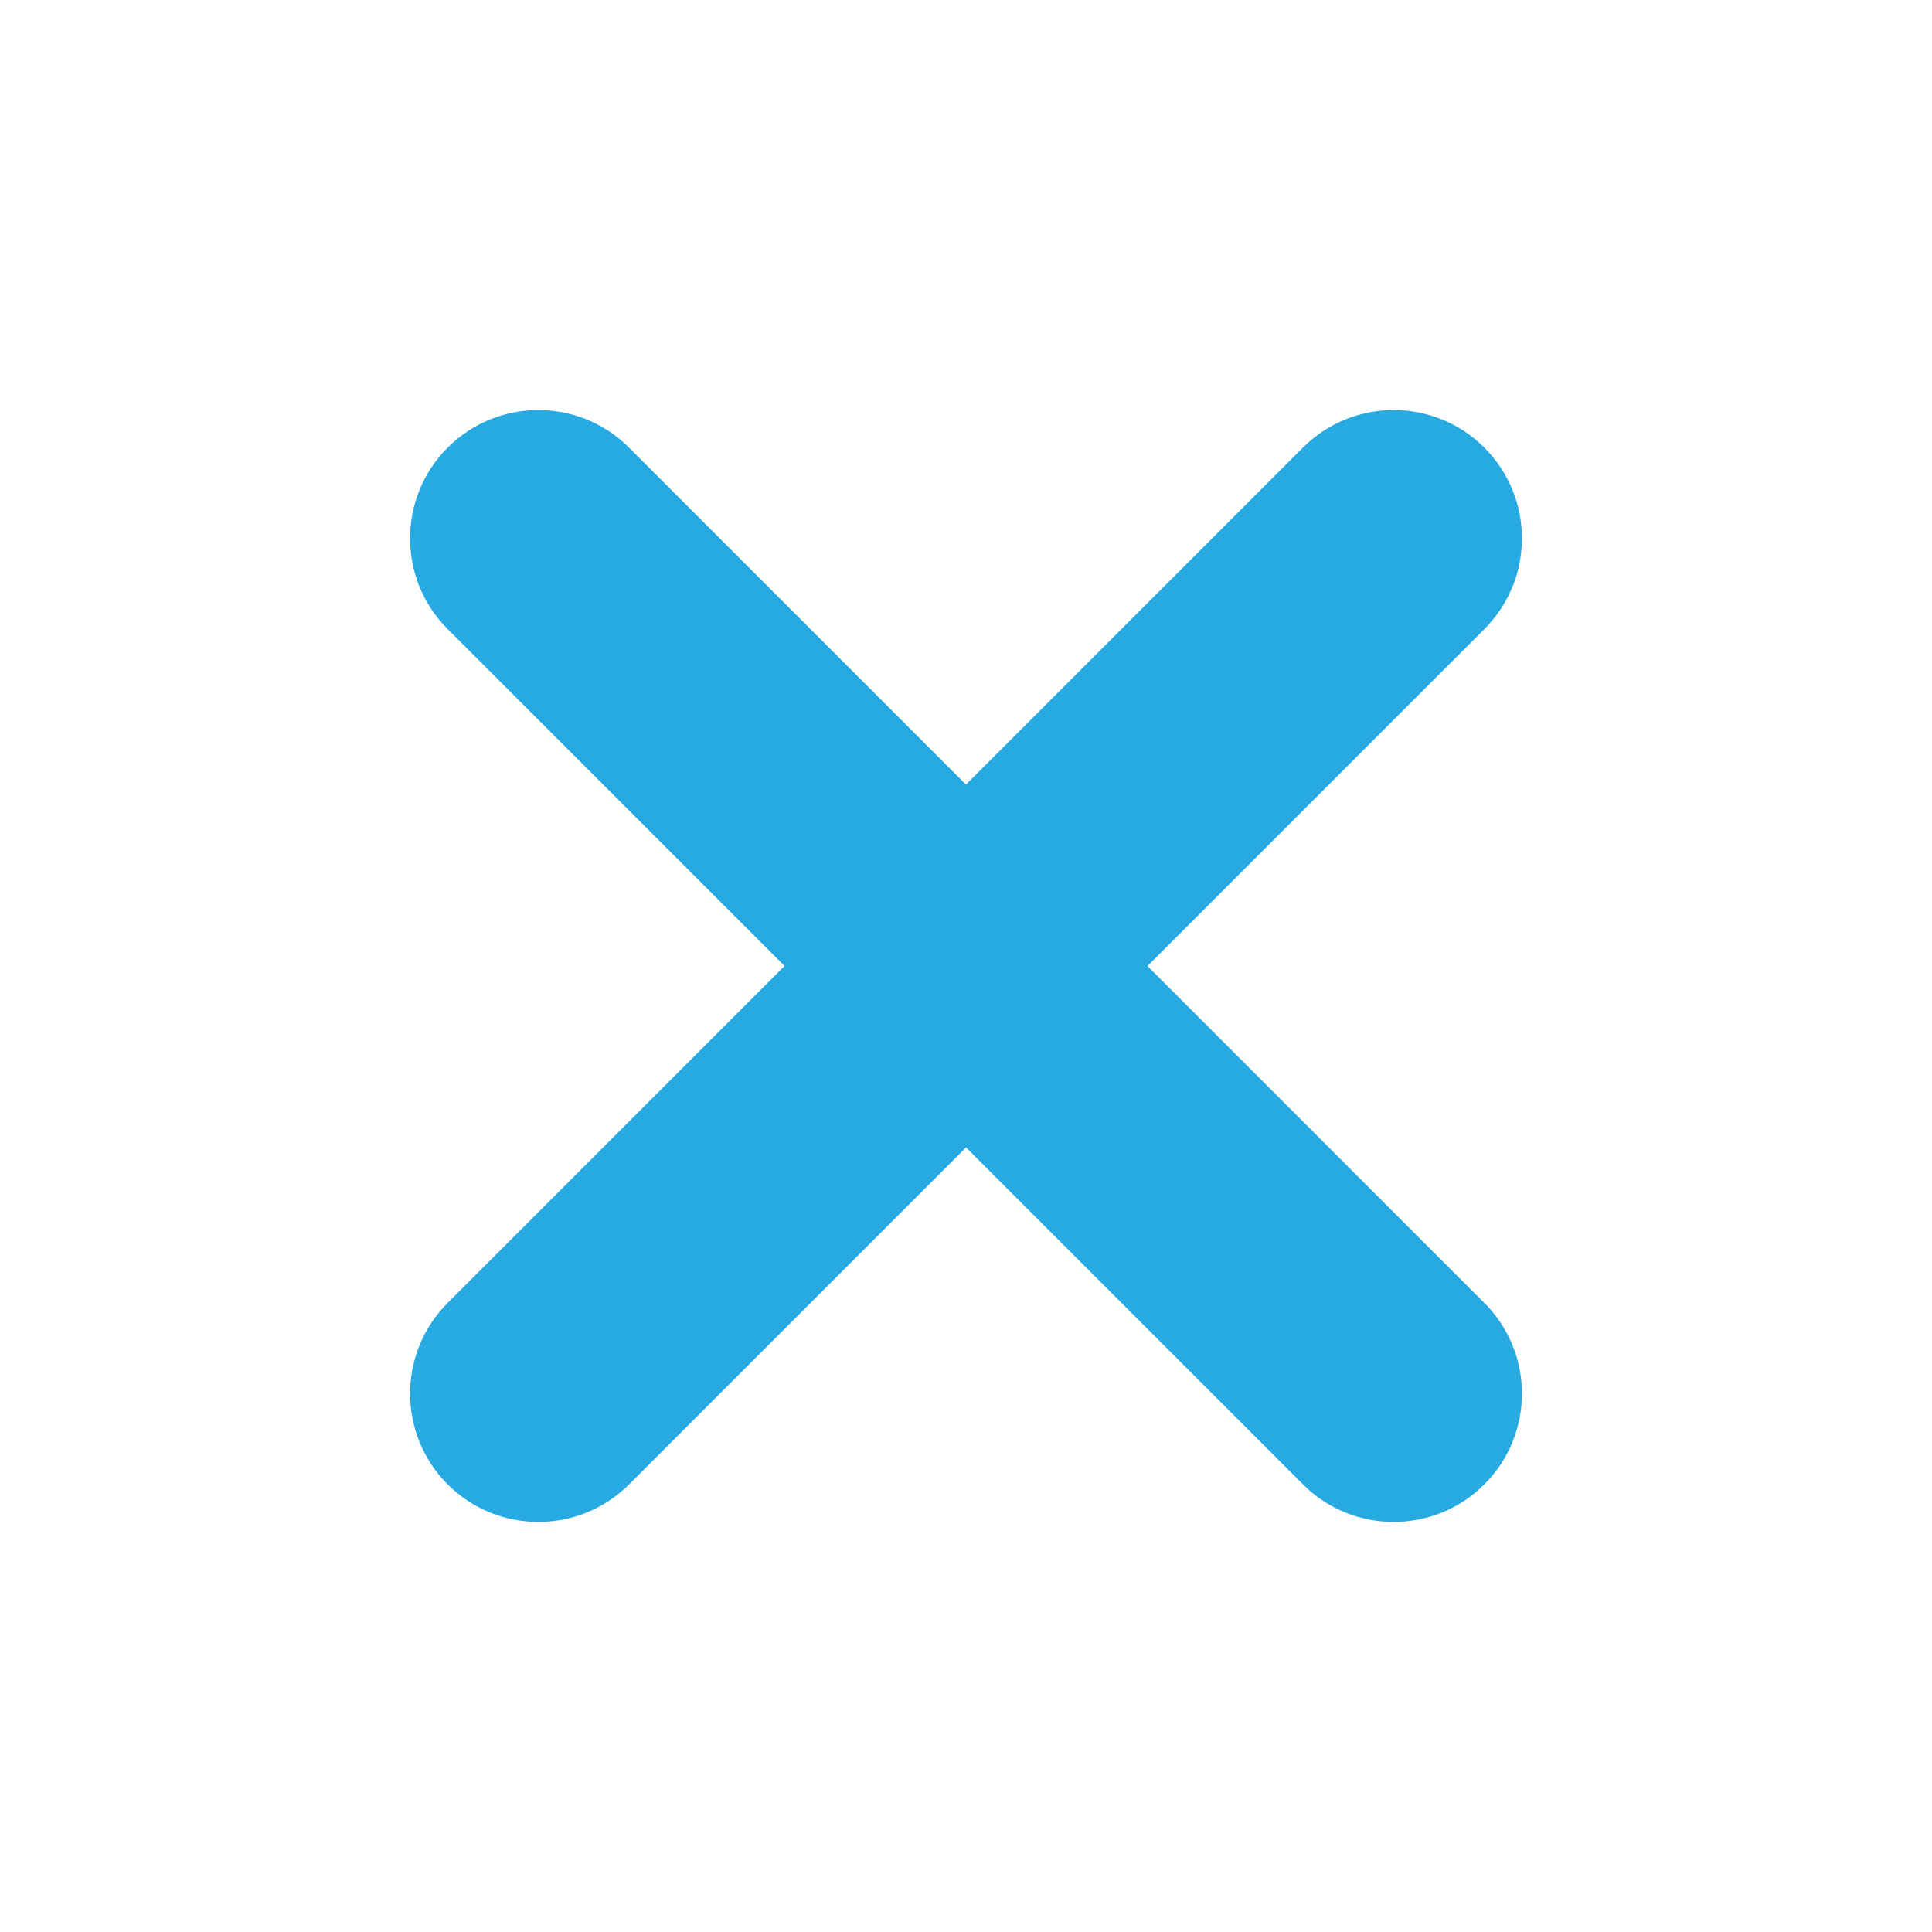
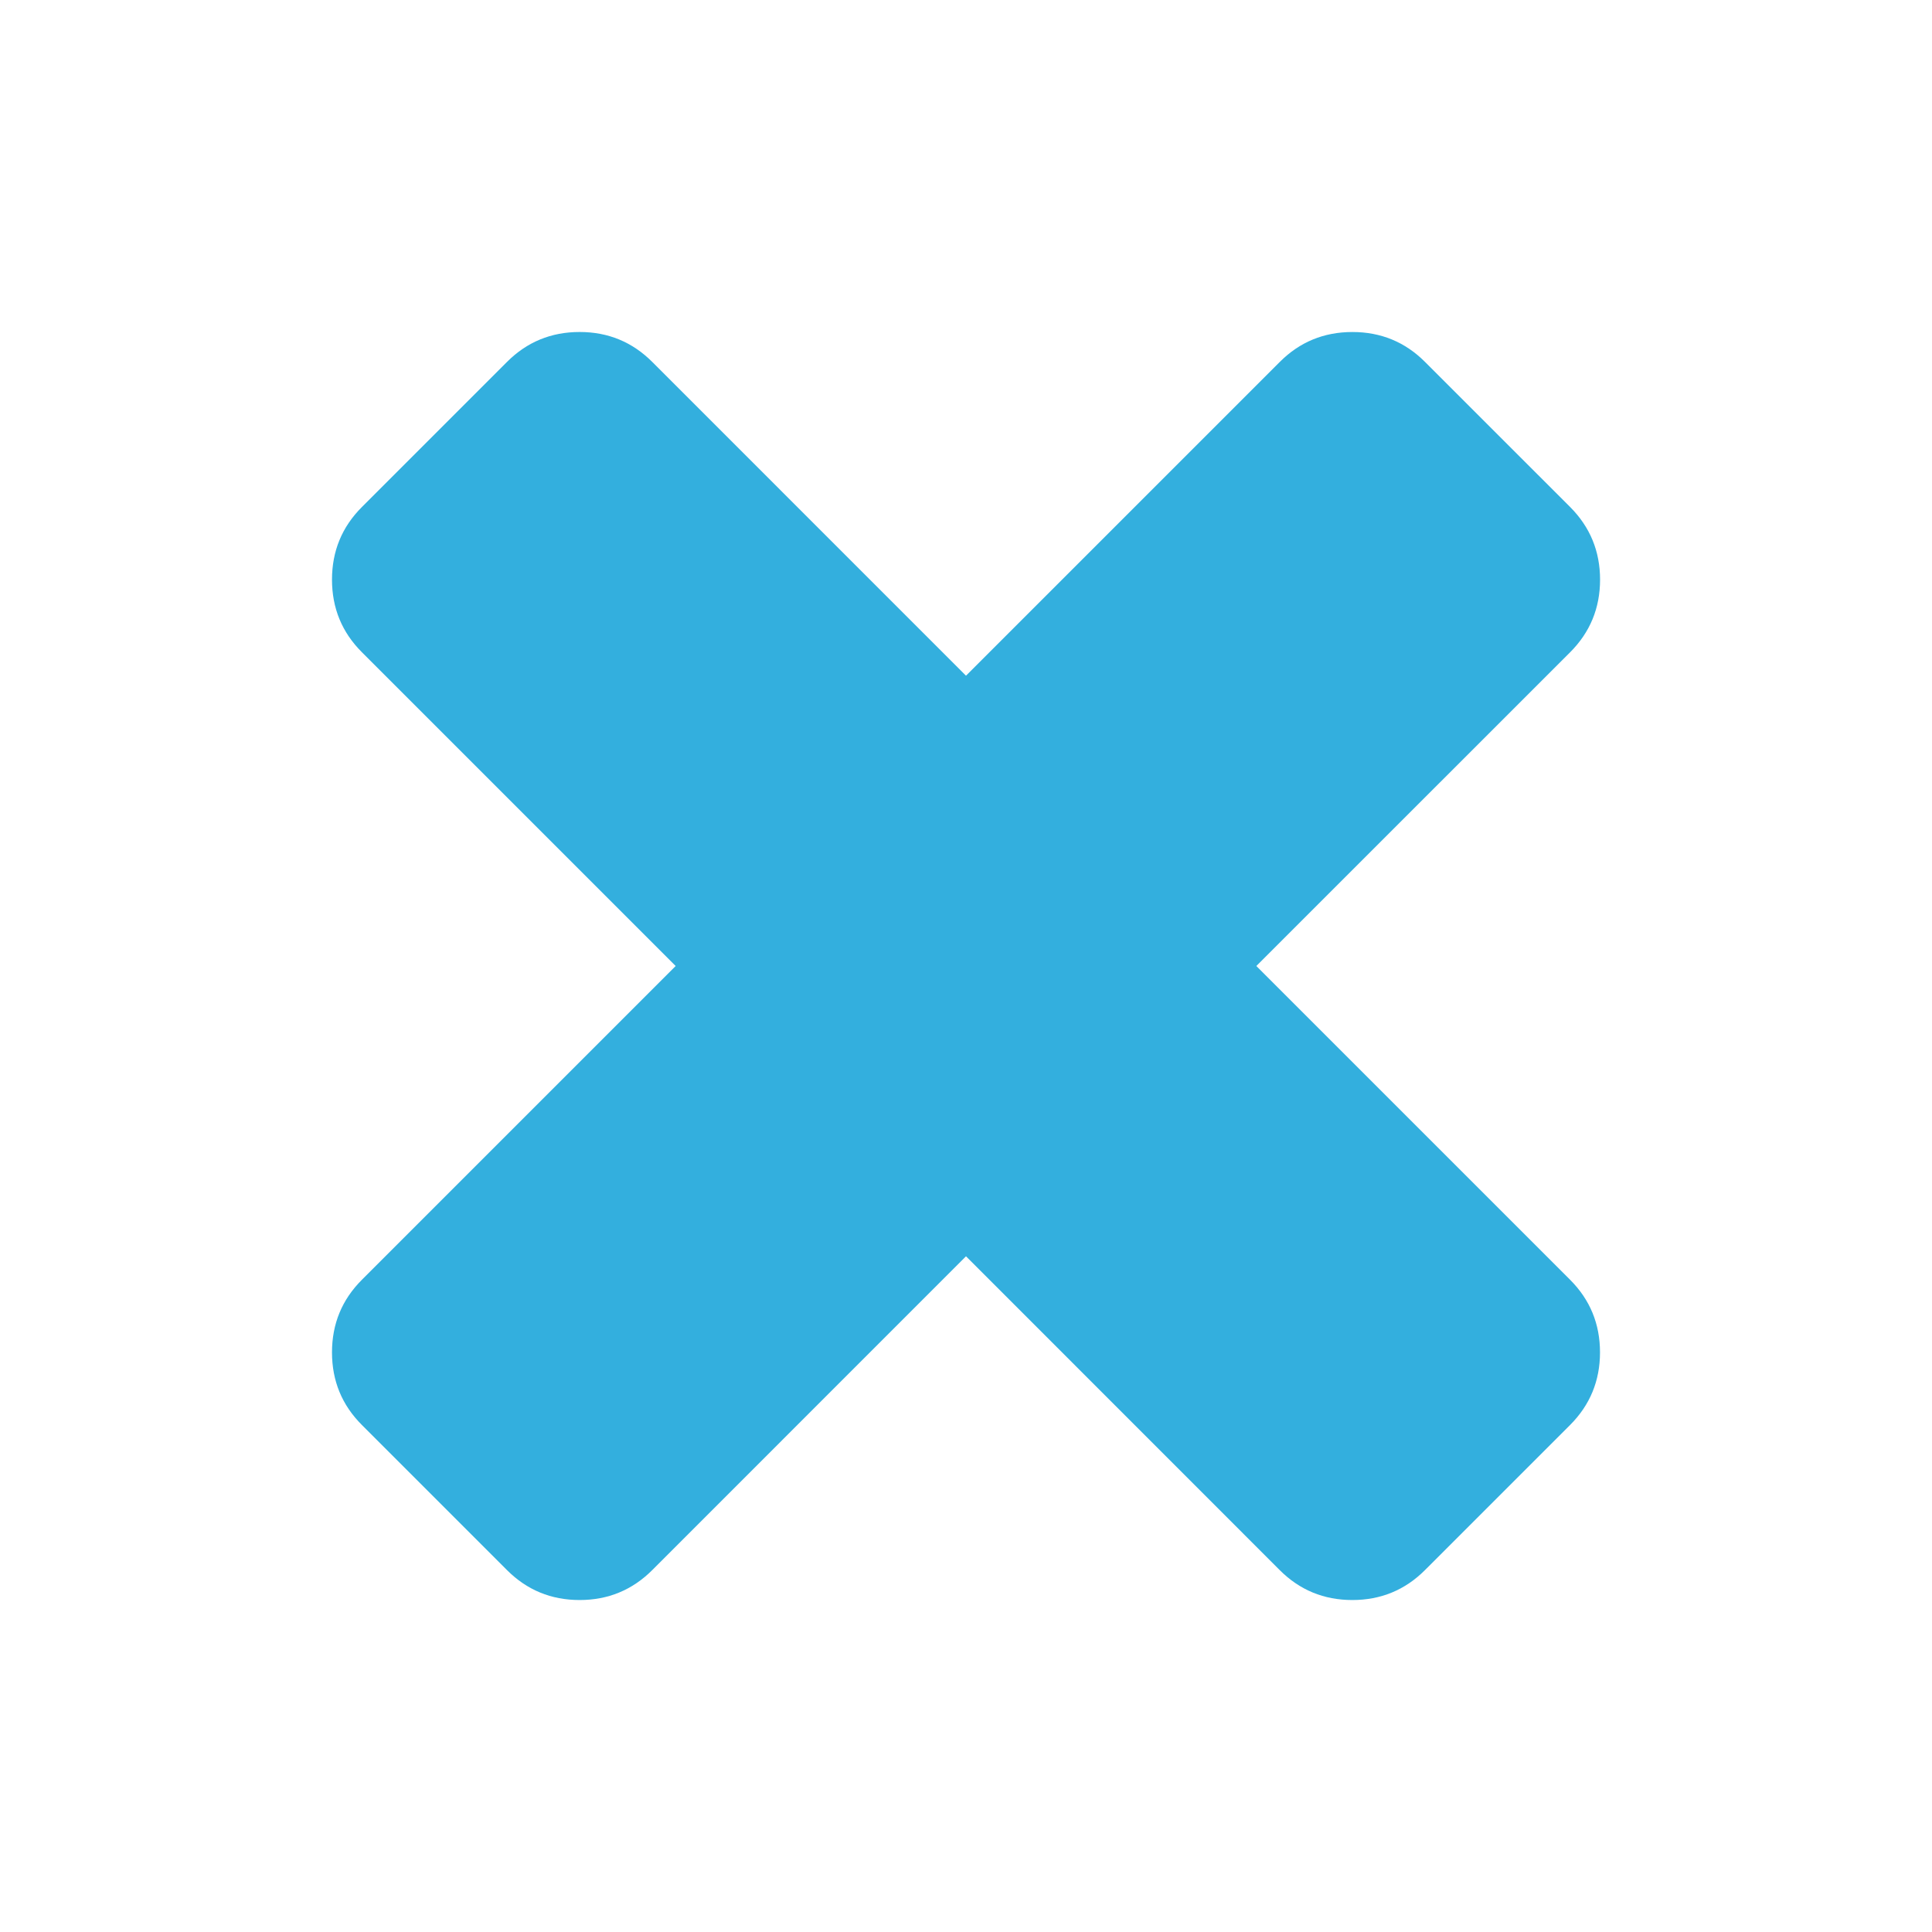
<svg xmlns="http://www.w3.org/2000/svg" version="1.1" id="Layer_2" x="0px" y="0px" width="100px" height="100px" viewBox="0 0 100 100" enable-background="new 0 0 100 100" xml:space="preserve">
-   <path fill="#27AAE1" d="M76.83,32.561L59.393,50L76.83,67.439c2.594,2.594,2.594,6.798,0,9.392  c-1.296,1.296-2.995,1.944-4.694,1.944c-1.7,0-3.399-0.647-4.694-1.944L50,59.391l-17.44,17.44  c-1.296,1.296-2.995,1.944-4.695,1.944c-1.699,0-3.397-0.647-4.694-1.944c-2.594-2.593-2.594-6.797,0-9.392L40.608,50L23.17,32.561  c-2.594-2.594-2.594-6.798,0-9.392c2.593-2.592,6.795-2.592,9.389,0L50,40.609l17.439-17.44c2.595-2.592,6.797-2.592,9.39,0  C79.424,25.763,79.424,29.967,76.83,32.561z" />
+   <g>
+     <path fill="#33AFDE" d="M82.816,69.999c0,1.474-0.519,2.726-1.547,3.757l-7.515,7.514c-1.03,1.03-2.284,1.547-3.758,1.547   s-2.726-0.517-3.756-1.547L50,65.025L33.758,81.27c-1.032,1.03-2.284,1.547-3.757,1.547c-1.474,0-2.726-0.517-3.757-1.547   l-7.513-7.514c-1.032-1.031-1.547-2.283-1.547-3.757s0.515-2.726,1.547-3.757L34.973,50L18.731,33.758   c-1.032-1.03-1.547-2.283-1.547-3.757c0-1.473,0.515-2.725,1.547-3.757l7.513-7.513c1.031-1.031,2.283-1.547,3.757-1.547   c1.473,0,2.725,0.516,3.757,1.547L50,34.974l16.243-16.242c1.03-1.031,2.282-1.547,3.756-1.547s2.728,0.516,3.758,1.547   l7.515,7.513c1.028,1.032,1.547,2.284,1.547,3.757c0,1.474-0.519,2.727-1.547,3.757L65.027,50L81.27,66.242   C82.299,67.273,82.816,68.525,82.816,69.999z" />
+   </g>
</svg>
